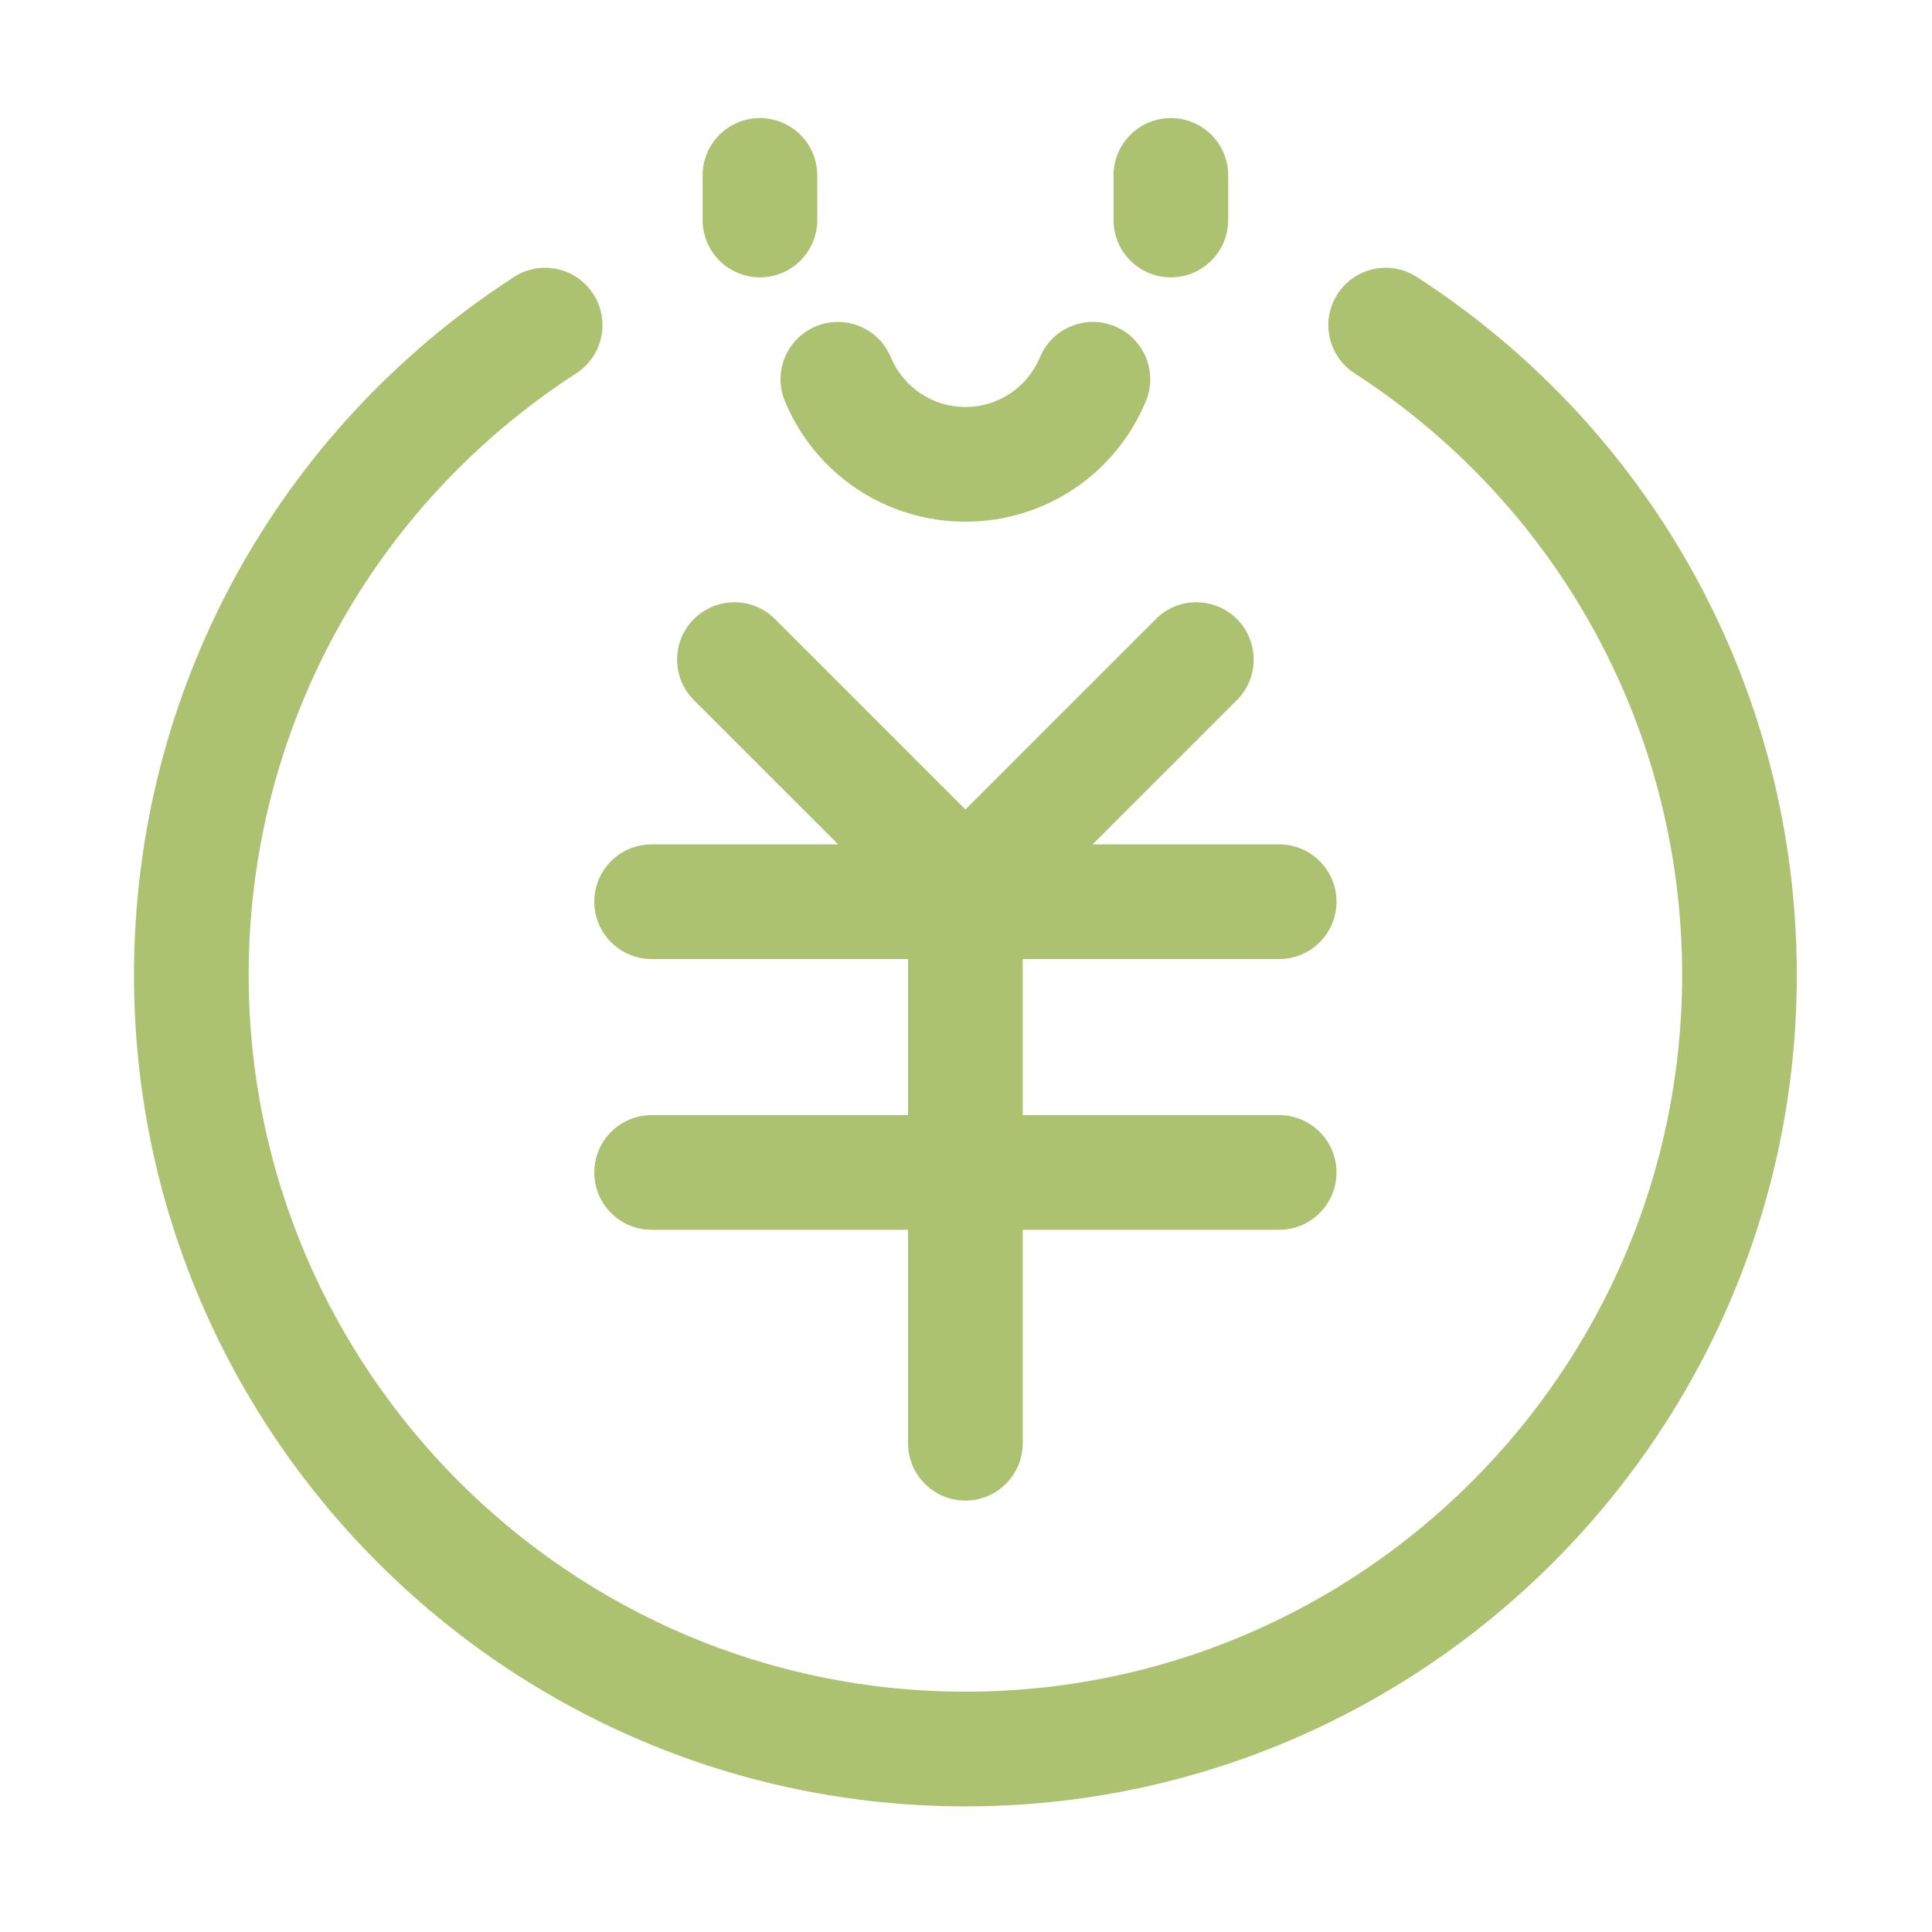
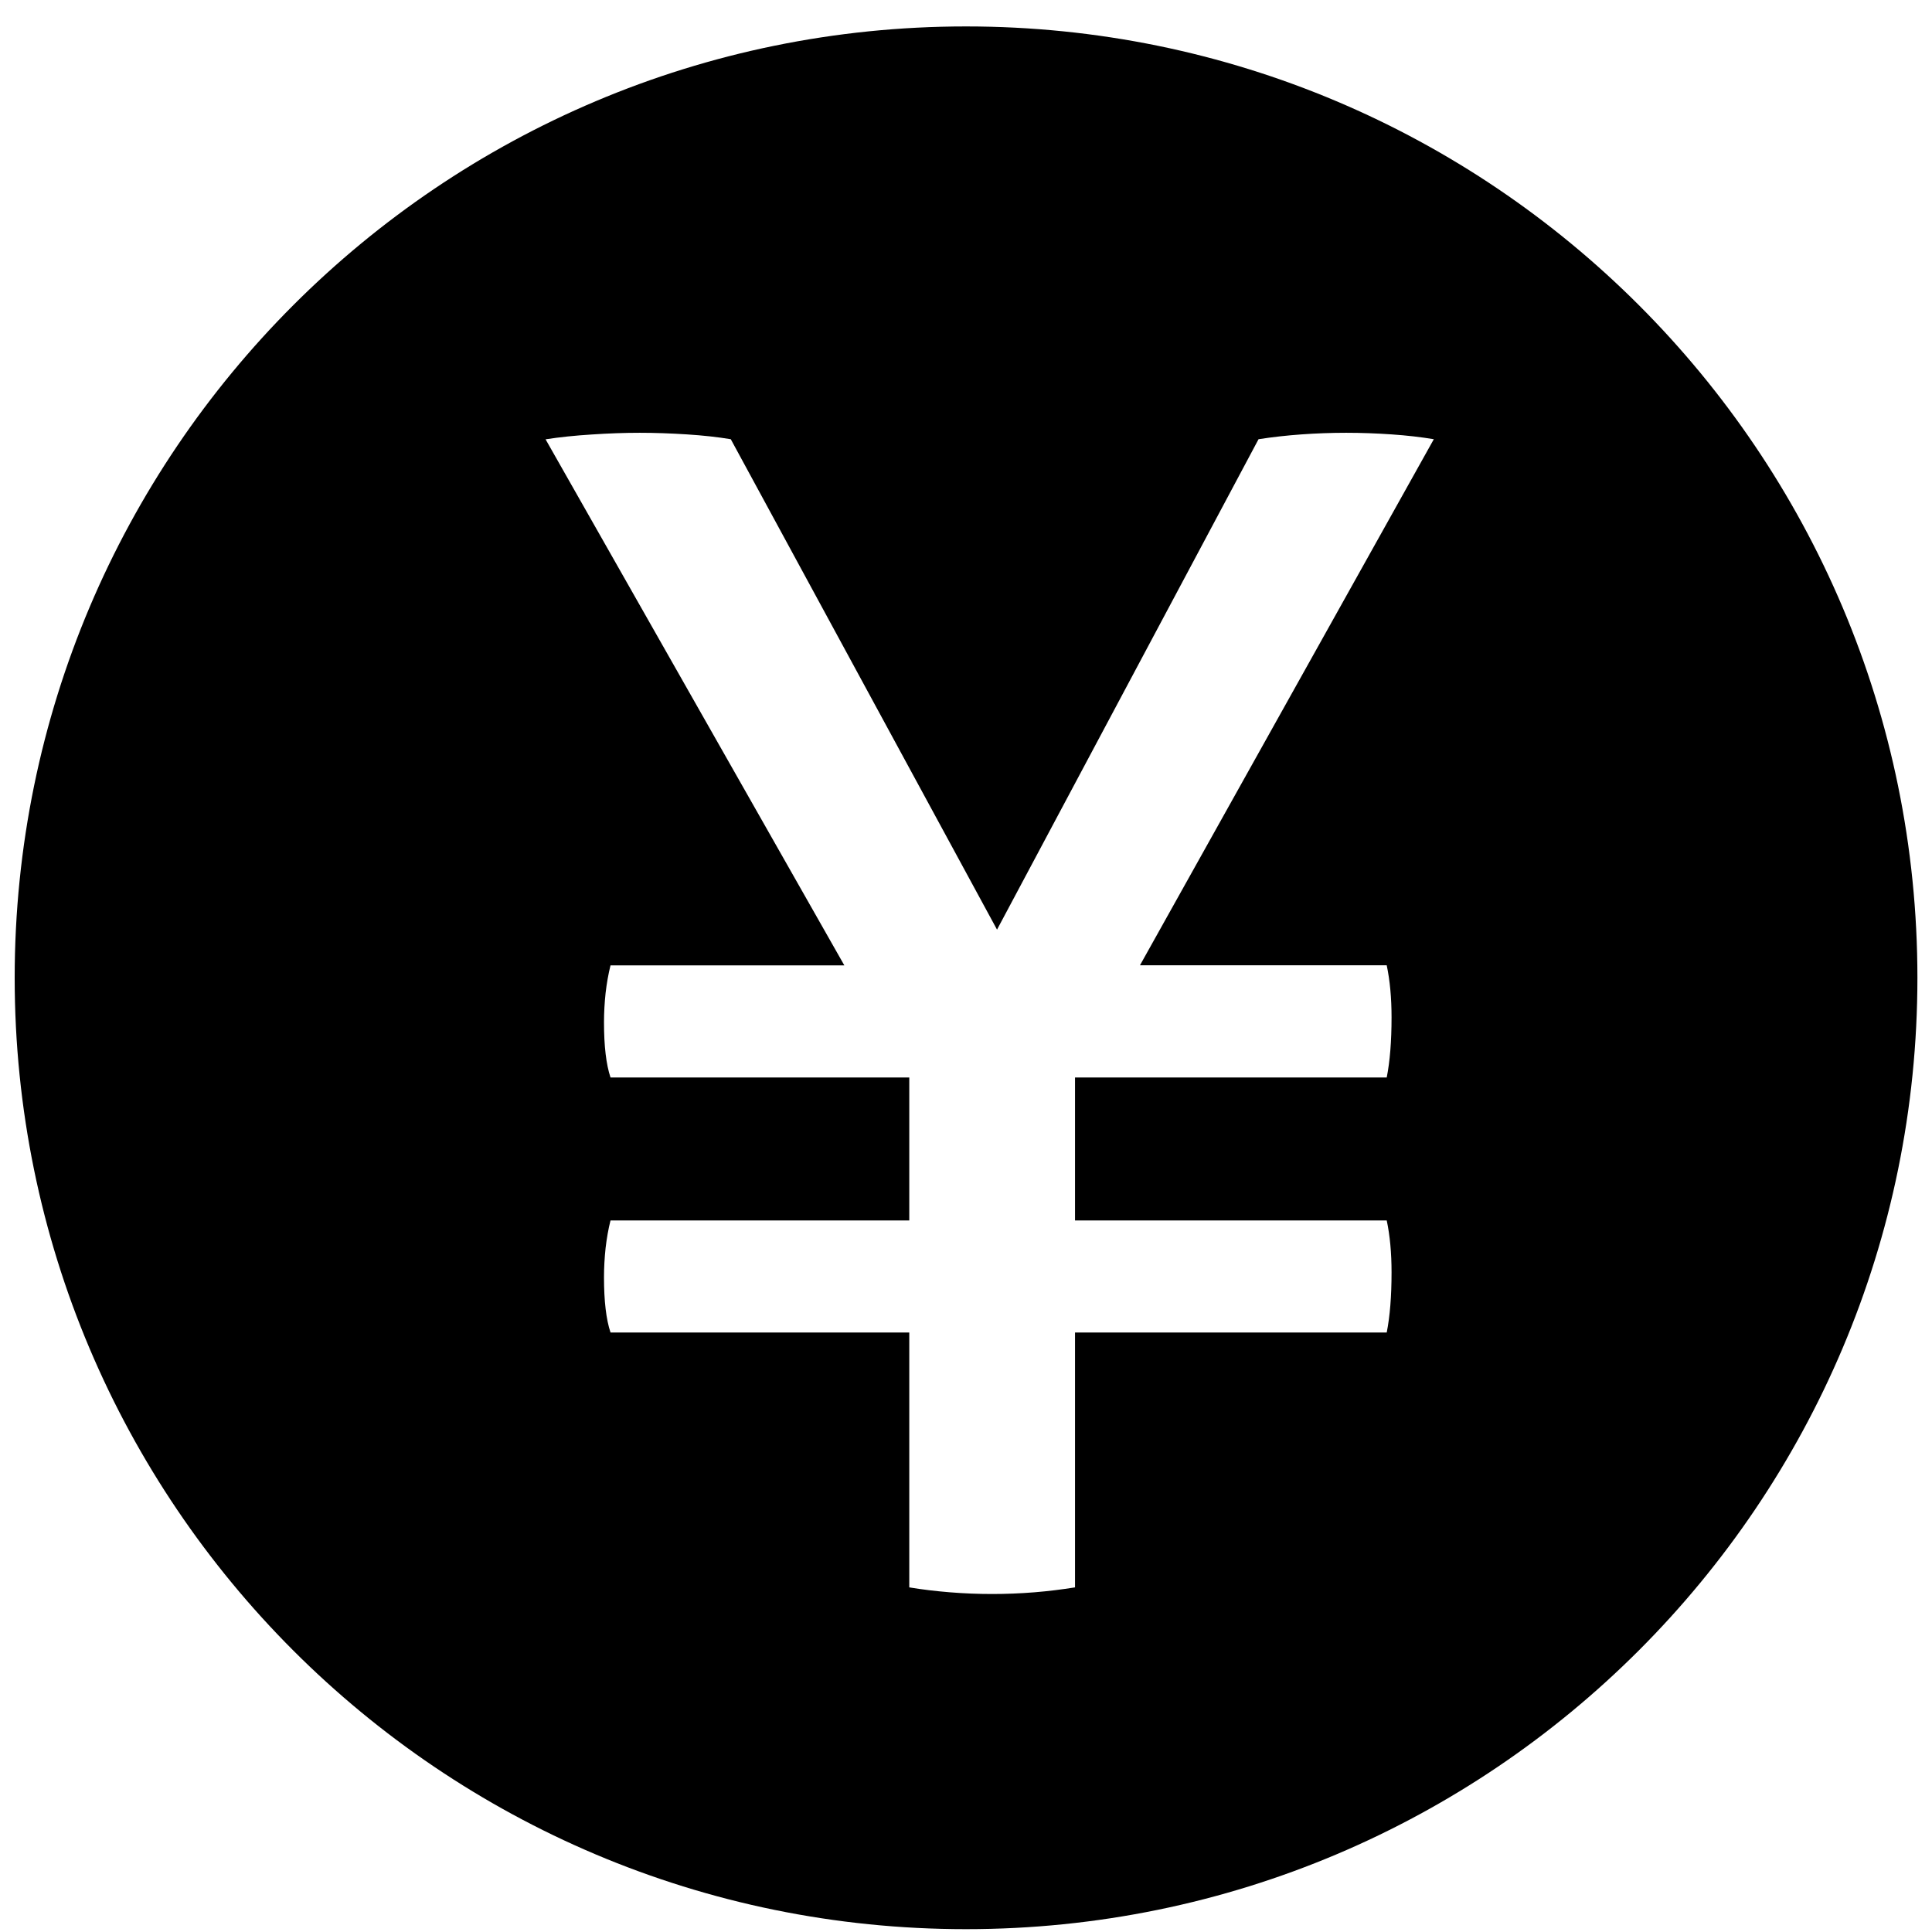
- <svg xmlns="http://www.w3.org/2000/svg" t="1639637739358" class="icon" viewBox="0 0 1024 1024" version="1.1" p-id="6518" width="200" height="200">
+ <svg xmlns="http://www.w3.org/2000/svg" t="1639647265963" class="icon" viewBox="0 0 1024 1024" version="1.1" p-id="2072" width="200" height="200">
  <defs>
    <style type="text/css" />
  </defs>
-   <path d="M511.683 957.42c-242.982 0-440.664-197.682-440.664-440.666 0-149.933 75.284-288.223 201.383-369.93 14.092-9.124 32.909-5.102 42.029 8.977 9.126 14.085 5.109 32.903-8.977 42.029-108.737 70.457-173.653 189.682-173.653 318.924 0 209.468 170.413 379.885 379.883 379.885s379.883-170.418 379.883-379.885c0-129.242-64.916-248.467-173.653-318.924-14.087-9.126-18.103-27.944-8.977-42.029 9.126-14.09 27.952-18.101 42.029-8.977 126.098 81.707 201.383 219.999 201.383 369.93C952.347 759.737 754.665 957.42 511.683 957.42z" p-id="6519" fill="#acc270" />
-   <path d="M402.784 147.001c-16.783 0-30.39-13.608-30.39-30.39L372.393 92.974c0-16.783 13.608-30.39 30.39-30.39 16.783 0 30.39 13.608 30.39 30.39l0 23.636C433.174 133.393 419.567 147.001 402.784 147.001z" p-id="6520" fill="#acc270" />
-   <path d="M620.583 147.001c-16.783 0-30.39-13.608-30.39-30.39L590.193 92.974c0-16.783 13.608-30.39 30.39-30.39 16.783 0 30.39 13.608 30.39 30.39l0 23.636C650.973 133.393 637.366 147.001 620.583 147.001z" p-id="6521" fill="#acc270" />
-   <path d="M511.683 276.502c-41.961 0-79.499-25.038-95.633-63.789-6.45-15.495 0.88-33.287 16.373-39.739 15.487-6.455 33.284 0.876 39.739 16.373 6.673 16.021 22.184 26.374 39.522 26.374 17.337 0 32.849-10.353 39.522-26.374 6.455-15.502 24.257-22.825 39.739-16.373 15.492 6.453 22.823 24.245 16.373 39.739C591.181 251.463 553.643 276.502 511.683 276.502z" p-id="6522" fill="#acc270" />
-   <path d="M507.464 498.182c-7.776 0-15.556-2.968-21.487-8.901L367.788 371.095c-11.871-11.869-11.871-31.111-0.005-42.979 11.871-11.866 31.118-11.866 42.979 0L528.951 446.302c11.871 11.869 11.871 31.111 0.005 42.979C523.02 495.215 515.24 498.182 507.464 498.182z" p-id="6523" fill="#acc270" />
-   <path d="M515.902 498.182c-7.78 0-15.556-2.966-21.492-8.901-11.866-11.869-11.866-31.111 0.005-42.979l118.189-118.187c11.861-11.871 31.107-11.866 42.979 0 11.866 11.869 11.866 31.111-0.005 42.979L537.389 489.282C531.458 495.215 523.678 498.182 515.902 498.182z" p-id="6524" fill="#acc270" />
-   <path d="M677.985 508.312 345.38 508.312c-16.783 0-30.39-13.608-30.39-30.39 0-16.783 13.608-30.39 30.39-30.39l332.605 0c16.783 0 30.39 13.608 30.39 30.39C708.377 494.705 694.769 508.312 677.985 508.312z" p-id="6525" fill="#acc270" />
-   <path d="M677.985 651.825 345.38 651.825c-16.783 0-30.39-13.608-30.39-30.39s13.608-30.39 30.39-30.39l332.605 0c16.783 0 30.39 13.608 30.39 30.39S694.769 651.825 677.985 651.825z" p-id="6526" fill="#acc270" />
-   <path d="M511.683 795.336c-16.783 0-30.39-13.608-30.39-30.39L481.293 477.922c0-16.783 13.608-30.39 30.39-30.39s30.39 13.608 30.39 30.39l0 287.024C542.074 781.729 528.466 795.336 511.683 795.336z" p-id="6527" fill="#acc270" />
+   <path d="M512 14.009c-278.418 0-504.168 225.75-504.219 504.219 0 278.567 225.75 504.269 504.219 504.269 278.517 0 504.269-225.75 504.269-504.269 0-278.468-225.7-504.219-504.269-504.219zM734.996 511.662c1.704 8.067 2.556 17.238 2.556 27.561 0 12.629-0.852 23.252-2.556 31.871l-165.216 0 0 75.769 165.216 0c1.704 8.018 2.556 17.189 2.556 27.512 0 12.679-0.852 23.252-2.556 31.871l-165.216 0 0 135.1c-6.966 1.103-14.081 2.005-21.548 2.606-7.466 0.601-14.982 0.902-22.399 0.902-7.466 0-14.883-0.3-22.349-0.902-7.417-0.601-14.633-1.452-21.548-2.606l0-135.1-158.351 0c-2.306-6.916-3.457-16.636-3.457-29.265 0-5.212 0.3-10.323 0.852-15.535 0.601-5.162 1.452-10.022 2.606-14.583l158.351 0 0-75.769-158.351 0c-2.306-6.916-3.457-16.636-3.457-29.265 0-5.162 0.3-10.323 0.852-15.535 0.601-5.162 1.452-10.022 2.606-14.633l123.925 0-158.351-278.818c7.466-1.152 15.635-2.005 24.505-2.556 8.969-0.601 17.439-0.902 25.457-0.902 8.018 0 16.335 0.3 24.956 0.852s16.335 1.404 23.252 2.556l141.113 259.927 138.607-259.927c7.417-1.152 15.033-2.005 22.799-2.556 7.667-0.55 15.635-0.852 23.653-0.852s16.035 0.3 24.053 0.852c8.067 0.55 15.535 1.404 22.399 2.556l-155.746 278.818 130.79 0zM496.014 706.195z" p-id="2073" />
</svg>
